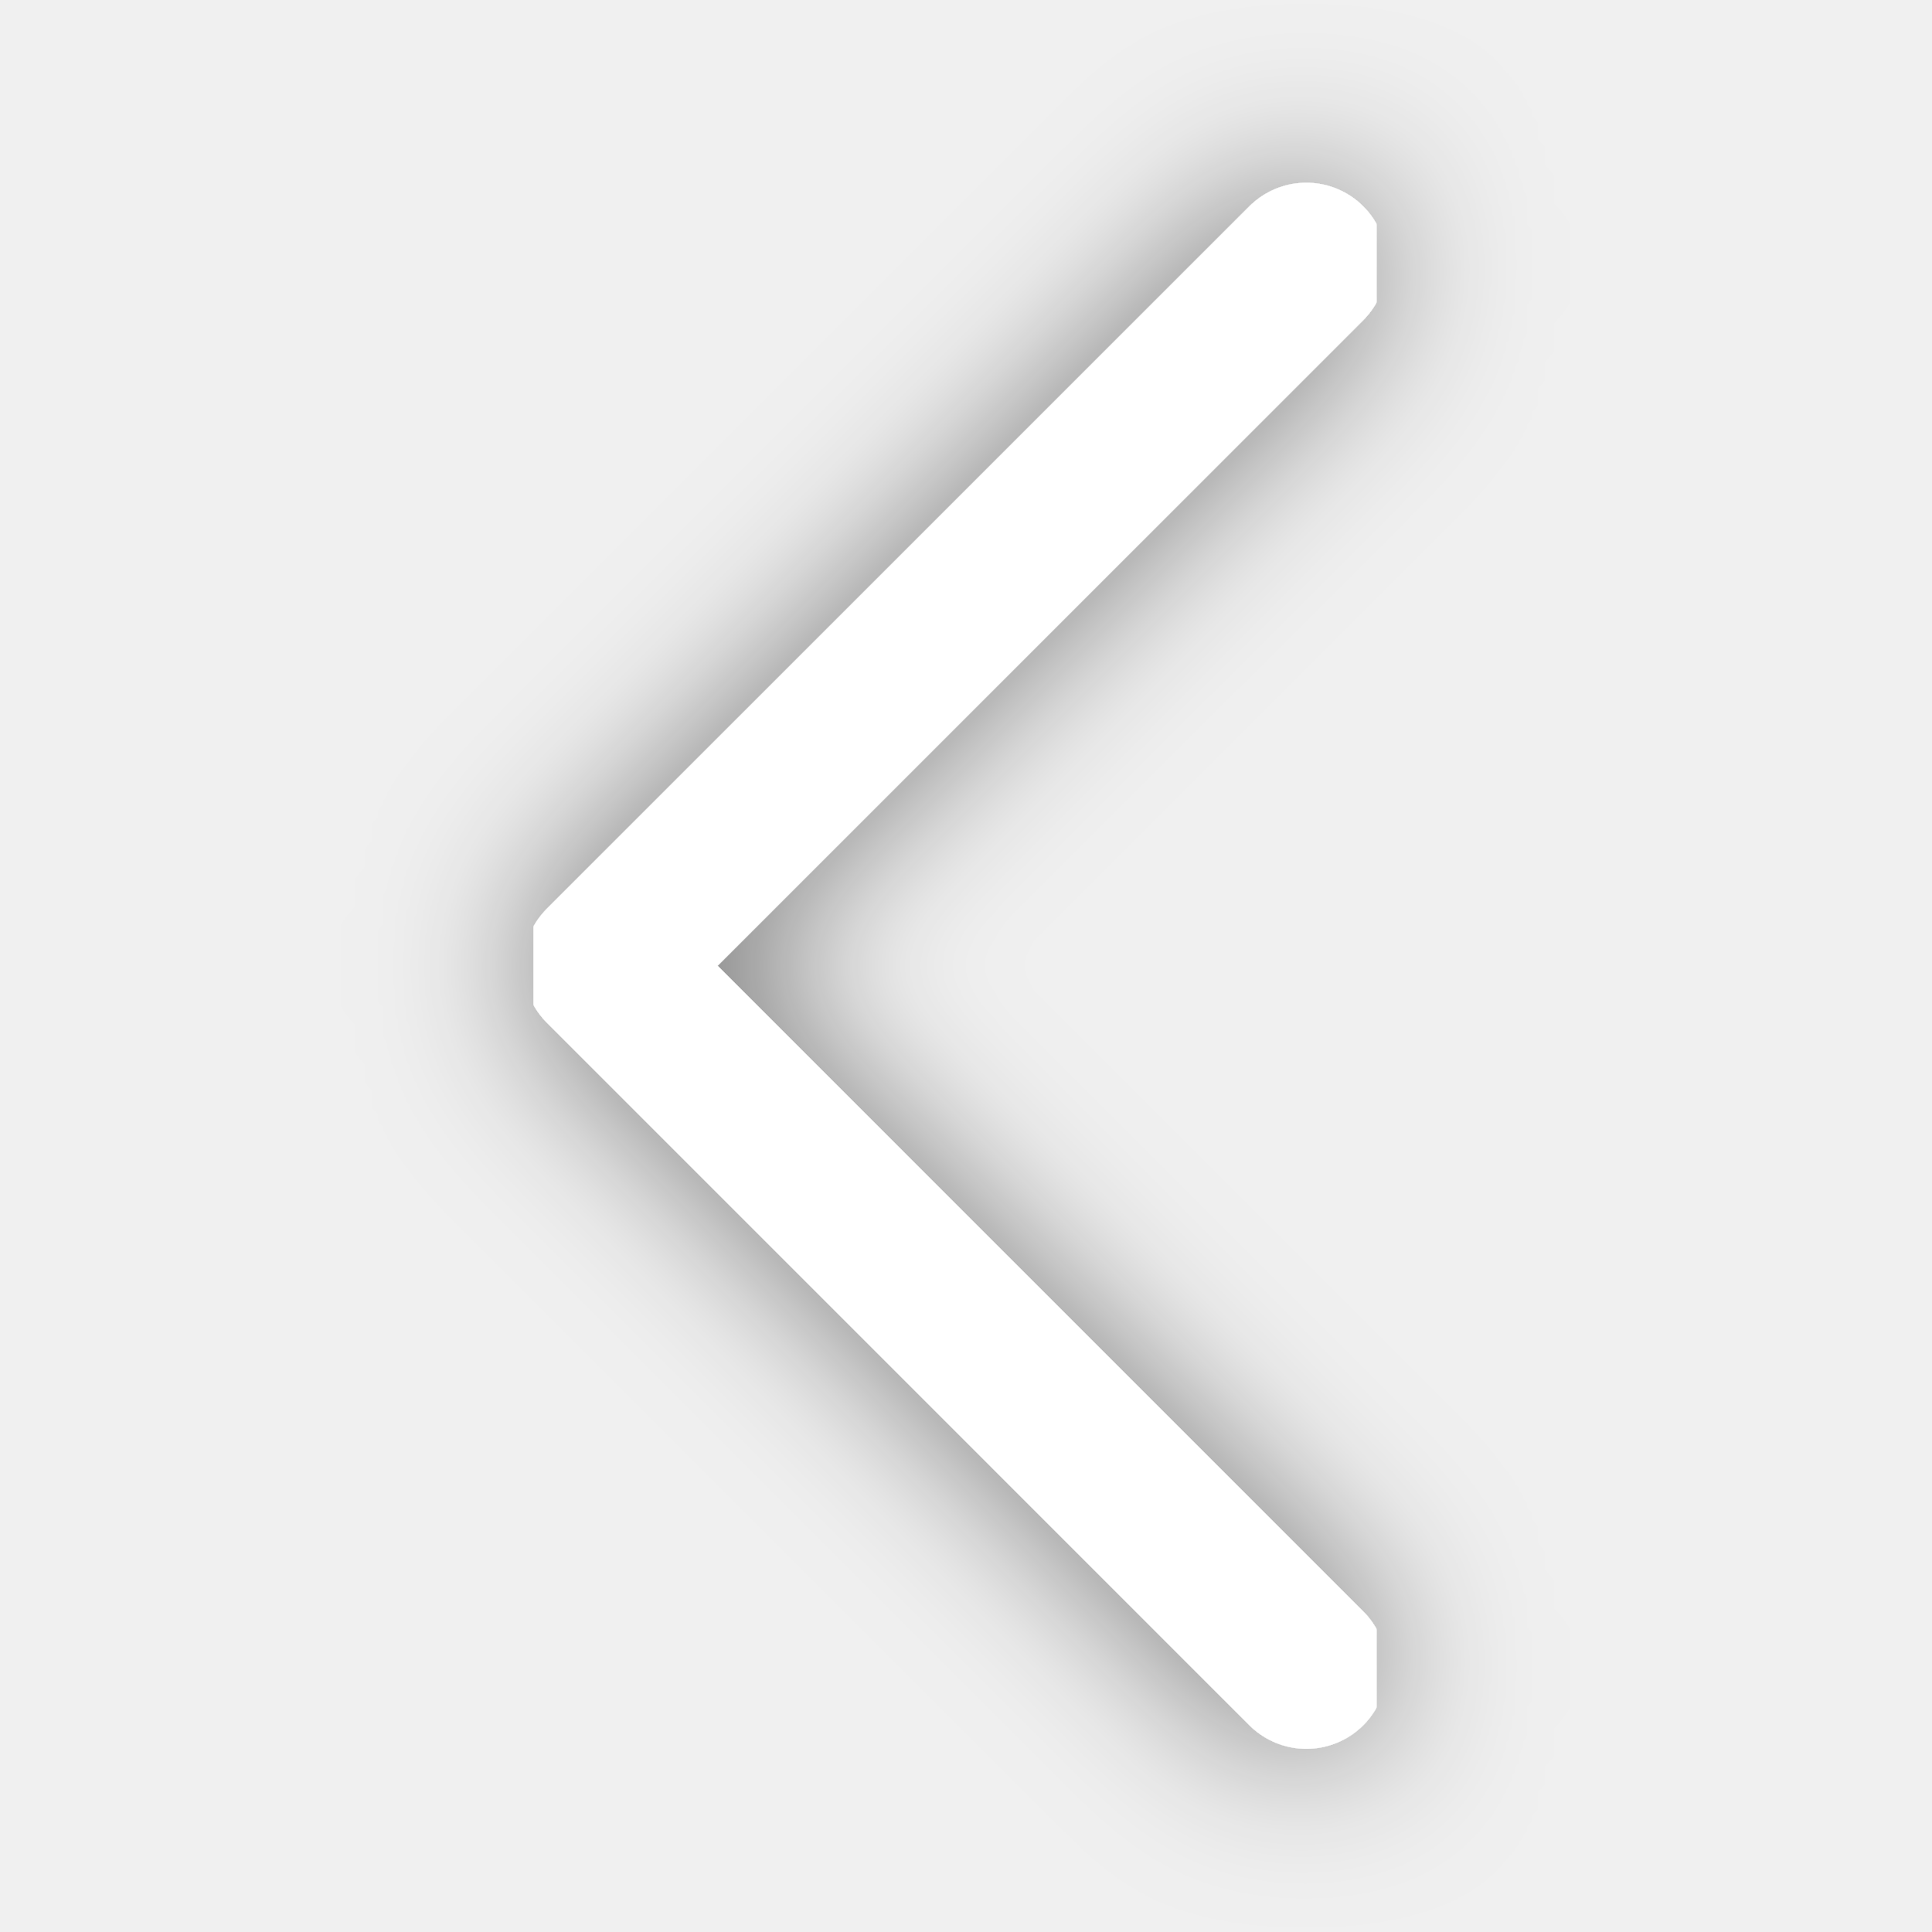
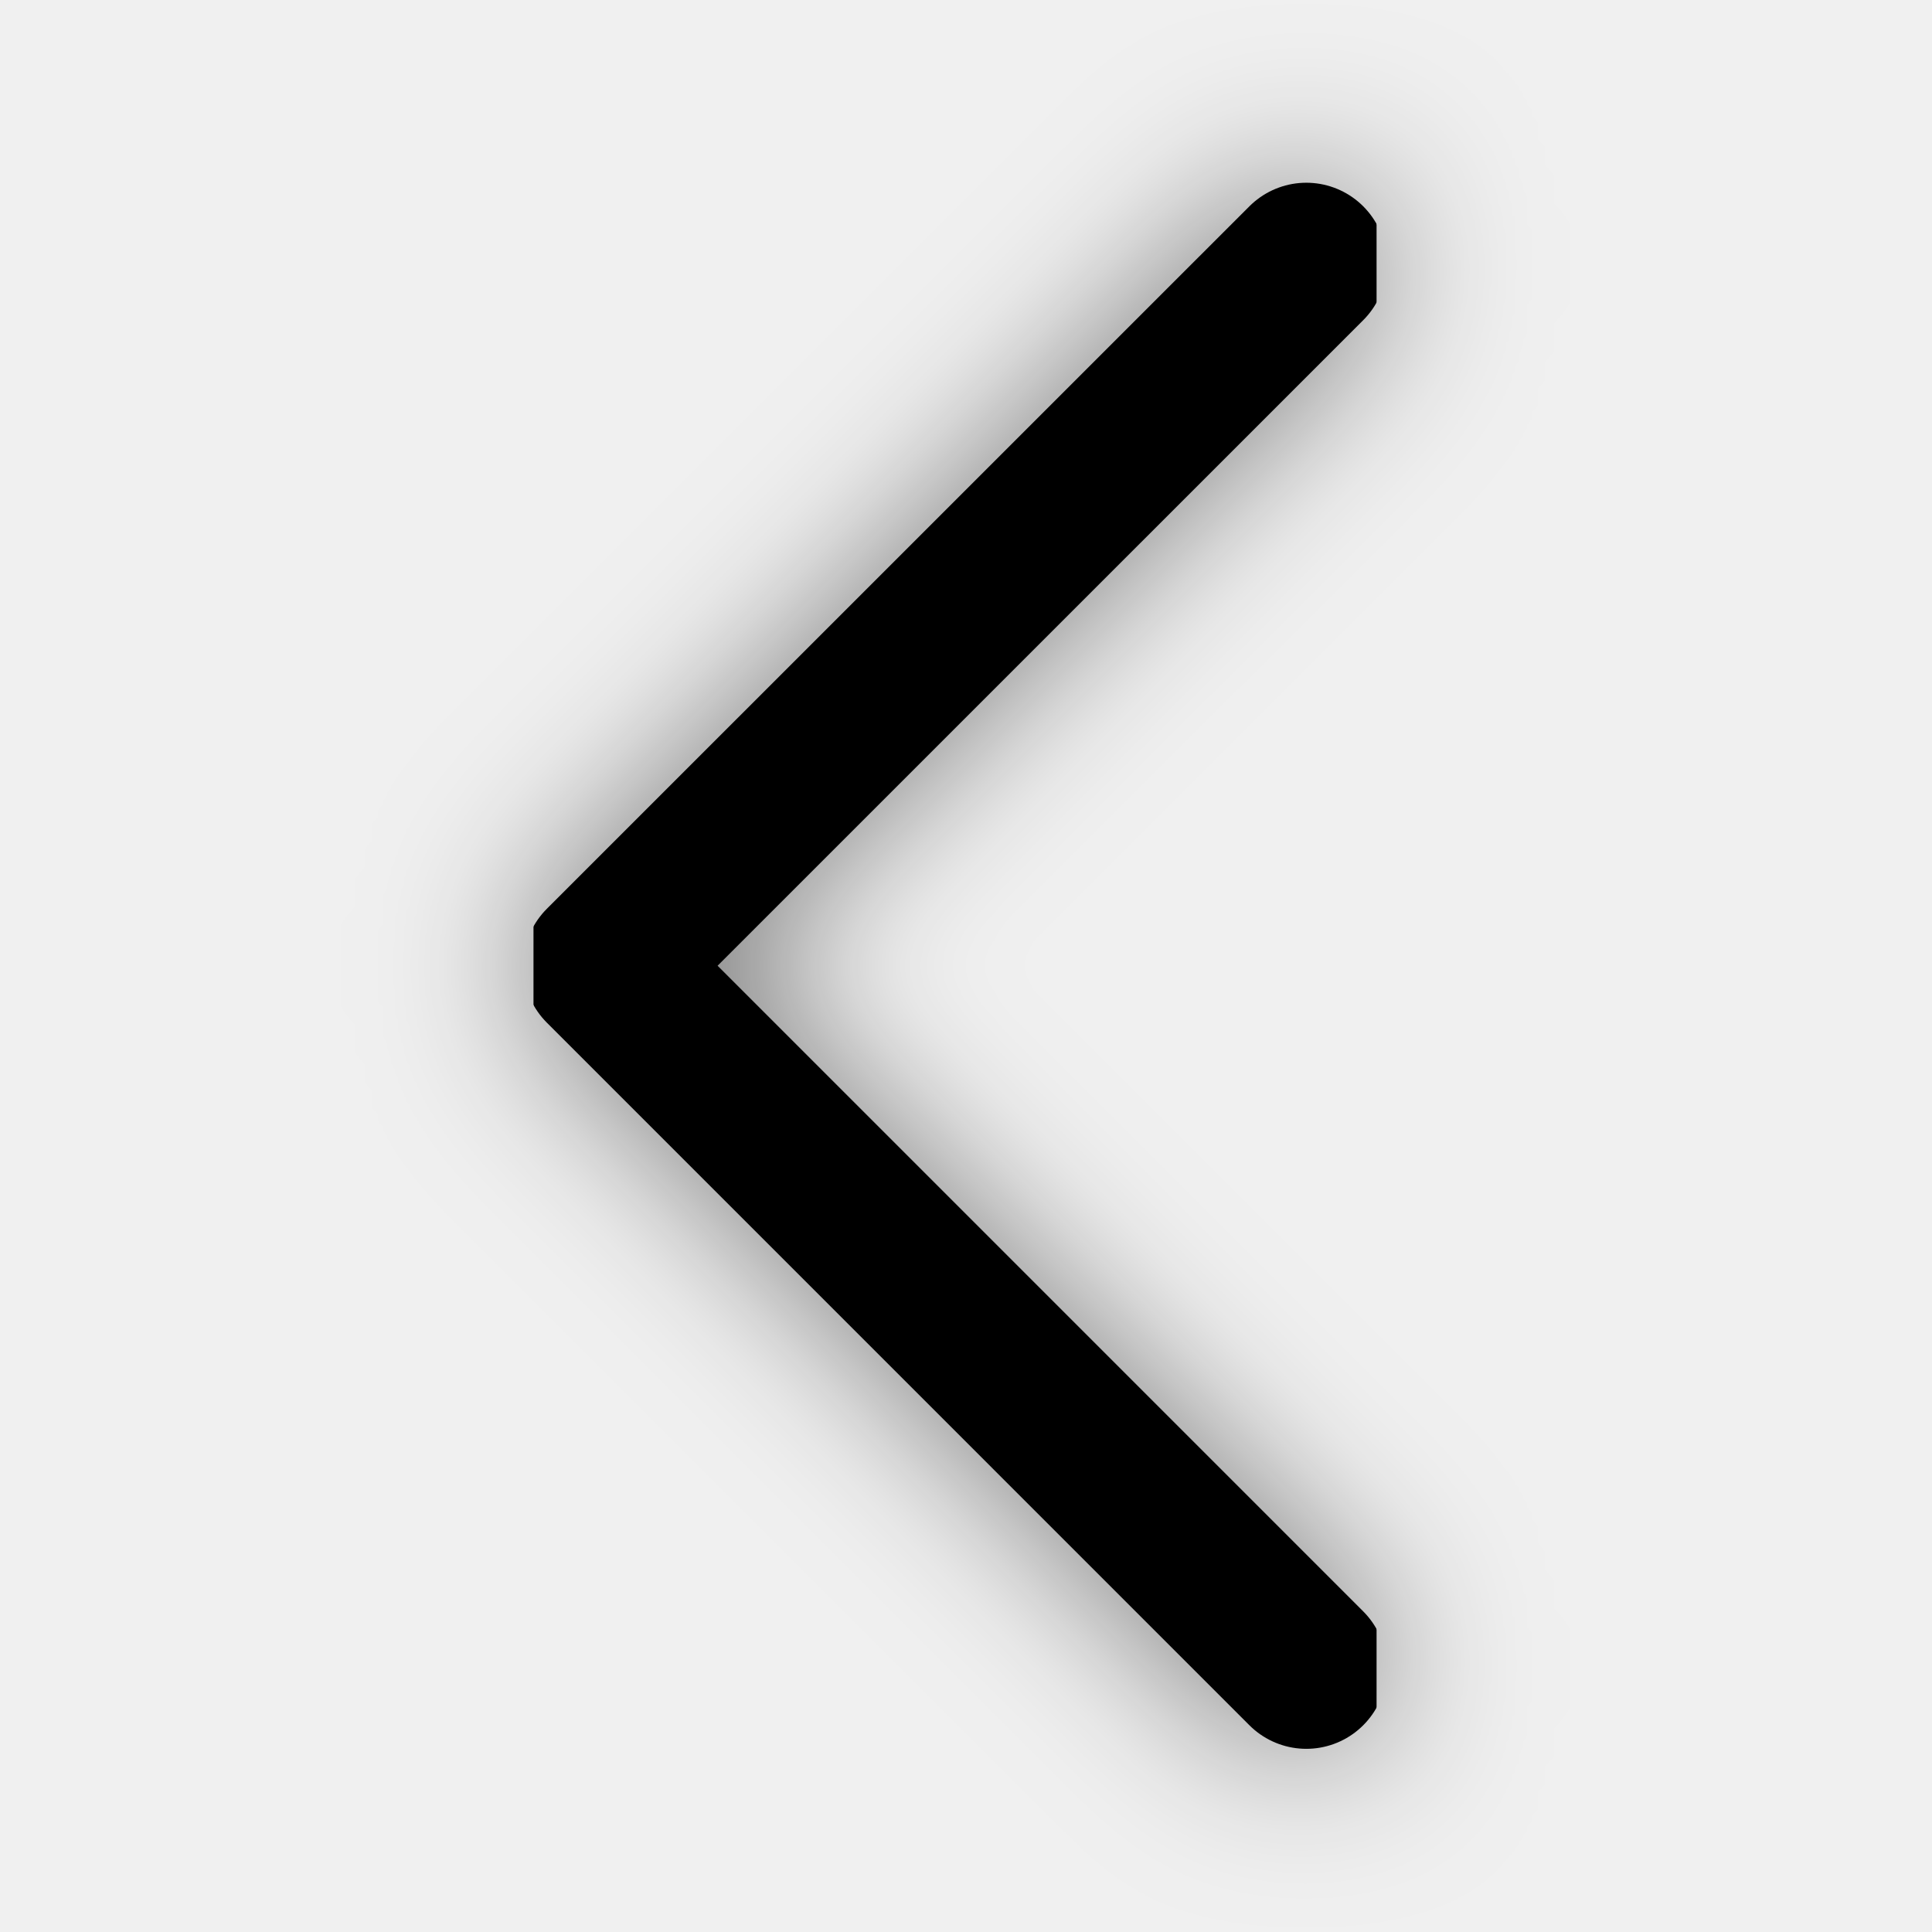
<svg xmlns="http://www.w3.org/2000/svg" xmlns:xlink="http://www.w3.org/1999/xlink" width="48" height="48" viewBox="0 0 48 48">
  <defs>
    <filter id="arrow-left-a" width="125%" height="125%" x="-12.5%" y="-12.5%" filterUnits="objectBoundingBox">
      <feOffset in="SourceAlpha" result="shadowOffsetOuter1" />
      <feGaussianBlur in="shadowOffsetOuter1" result="shadowBlurOuter1" stdDeviation="2" />
      <feColorMatrix in="shadowBlurOuter1" result="shadowMatrixOuter1" values="0 0 0 0 0   0 0 0 0 0   0 0 0 0 0  0 0 0 0.5 0" />
      <feMerge>
        <feMergeNode in="shadowMatrixOuter1" />
        <feMergeNode in="SourceGraphic" />
      </feMerge>
    </filter>
    <rect id="arrow-left-b" width="48" height="48" />
  </defs>
  <g fill="none" fill-rule="evenodd" filter="url(#arrow-left-a)" transform="rotate(90 24 24)">
    <mask id="arrow-left-c" fill="#fff">
      <use xlink:href="#arrow-left-b" />
    </mask>
    <use fill="#D8D8D8" fill-opacity="0" transform="rotate(-180 24 24)" xlink:href="#arrow-left-b" />
-     <polyline stroke="#FFF" stroke-linecap="round" stroke-linejoin="round" stroke-width="4" points="41.449 15.545 23.993 33 6.54 15.545" mask="url(#arrow-left-c)" />
+     <polyline stroke="currentcolor" stroke-linecap="round" stroke-linejoin="round" stroke-width="4" points="41.449 15.545 23.993 33 6.54 15.545" mask="url(#arrow-left-c)" />
  </g>
</svg>
